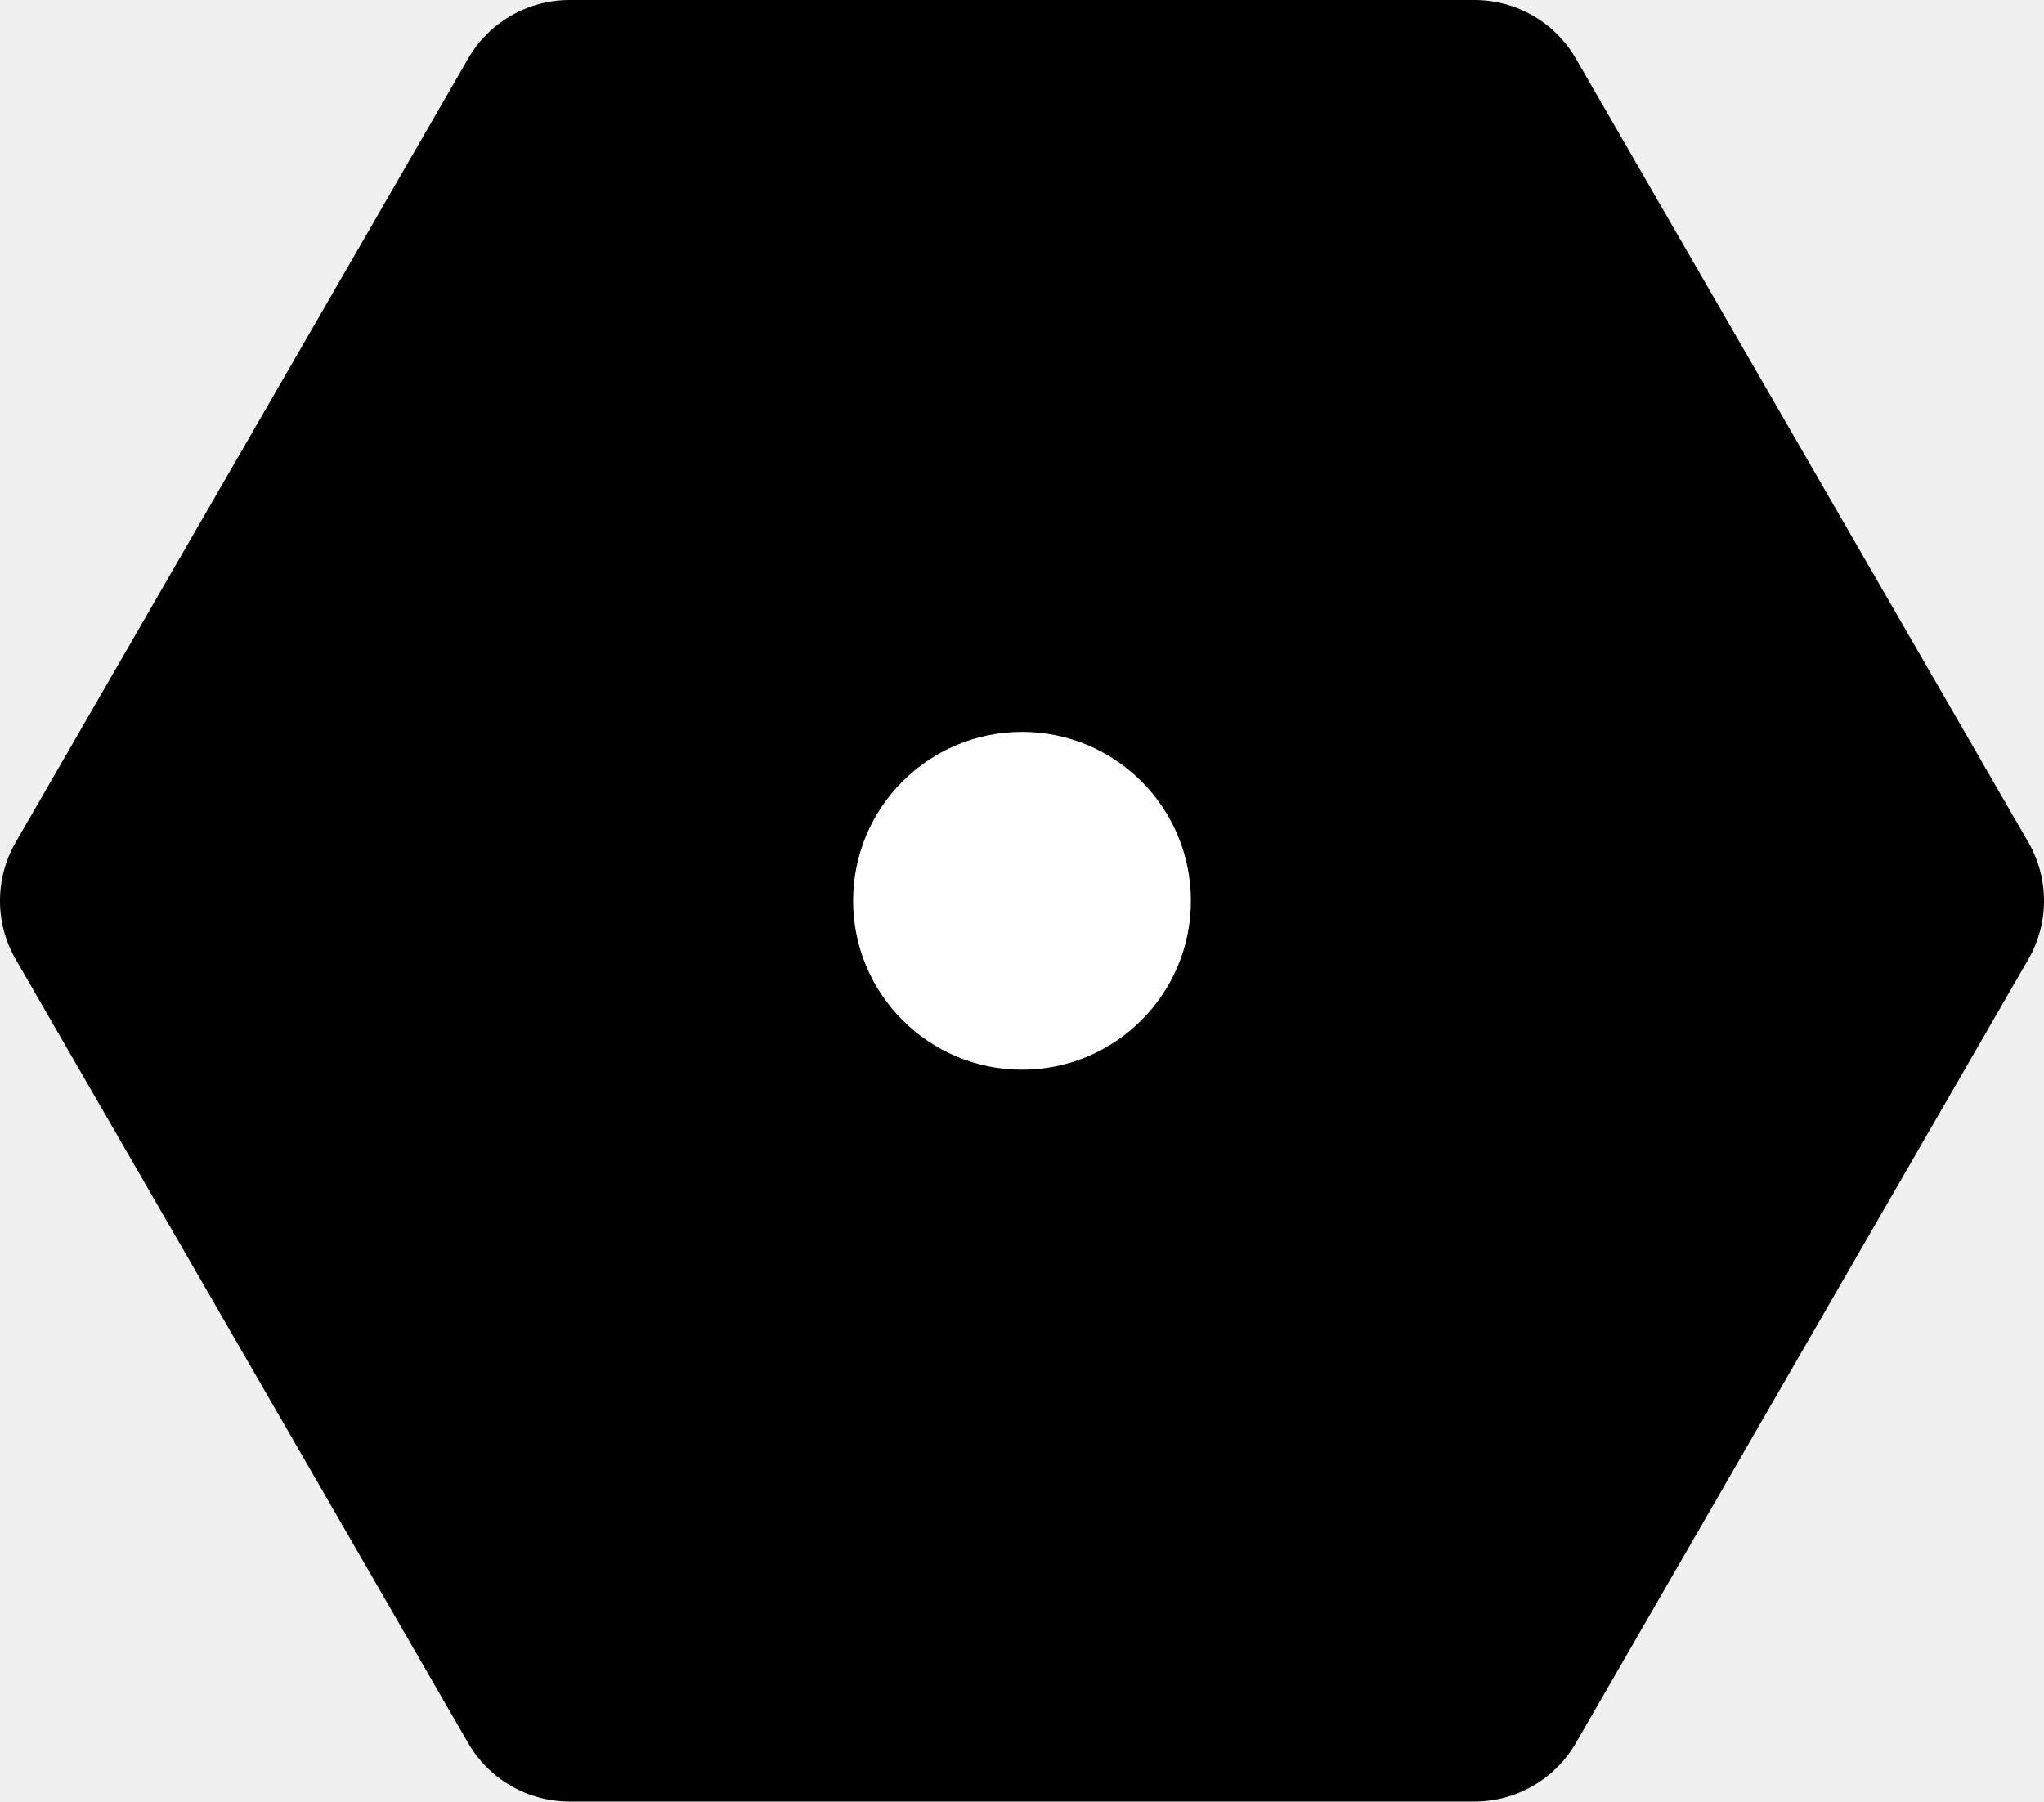
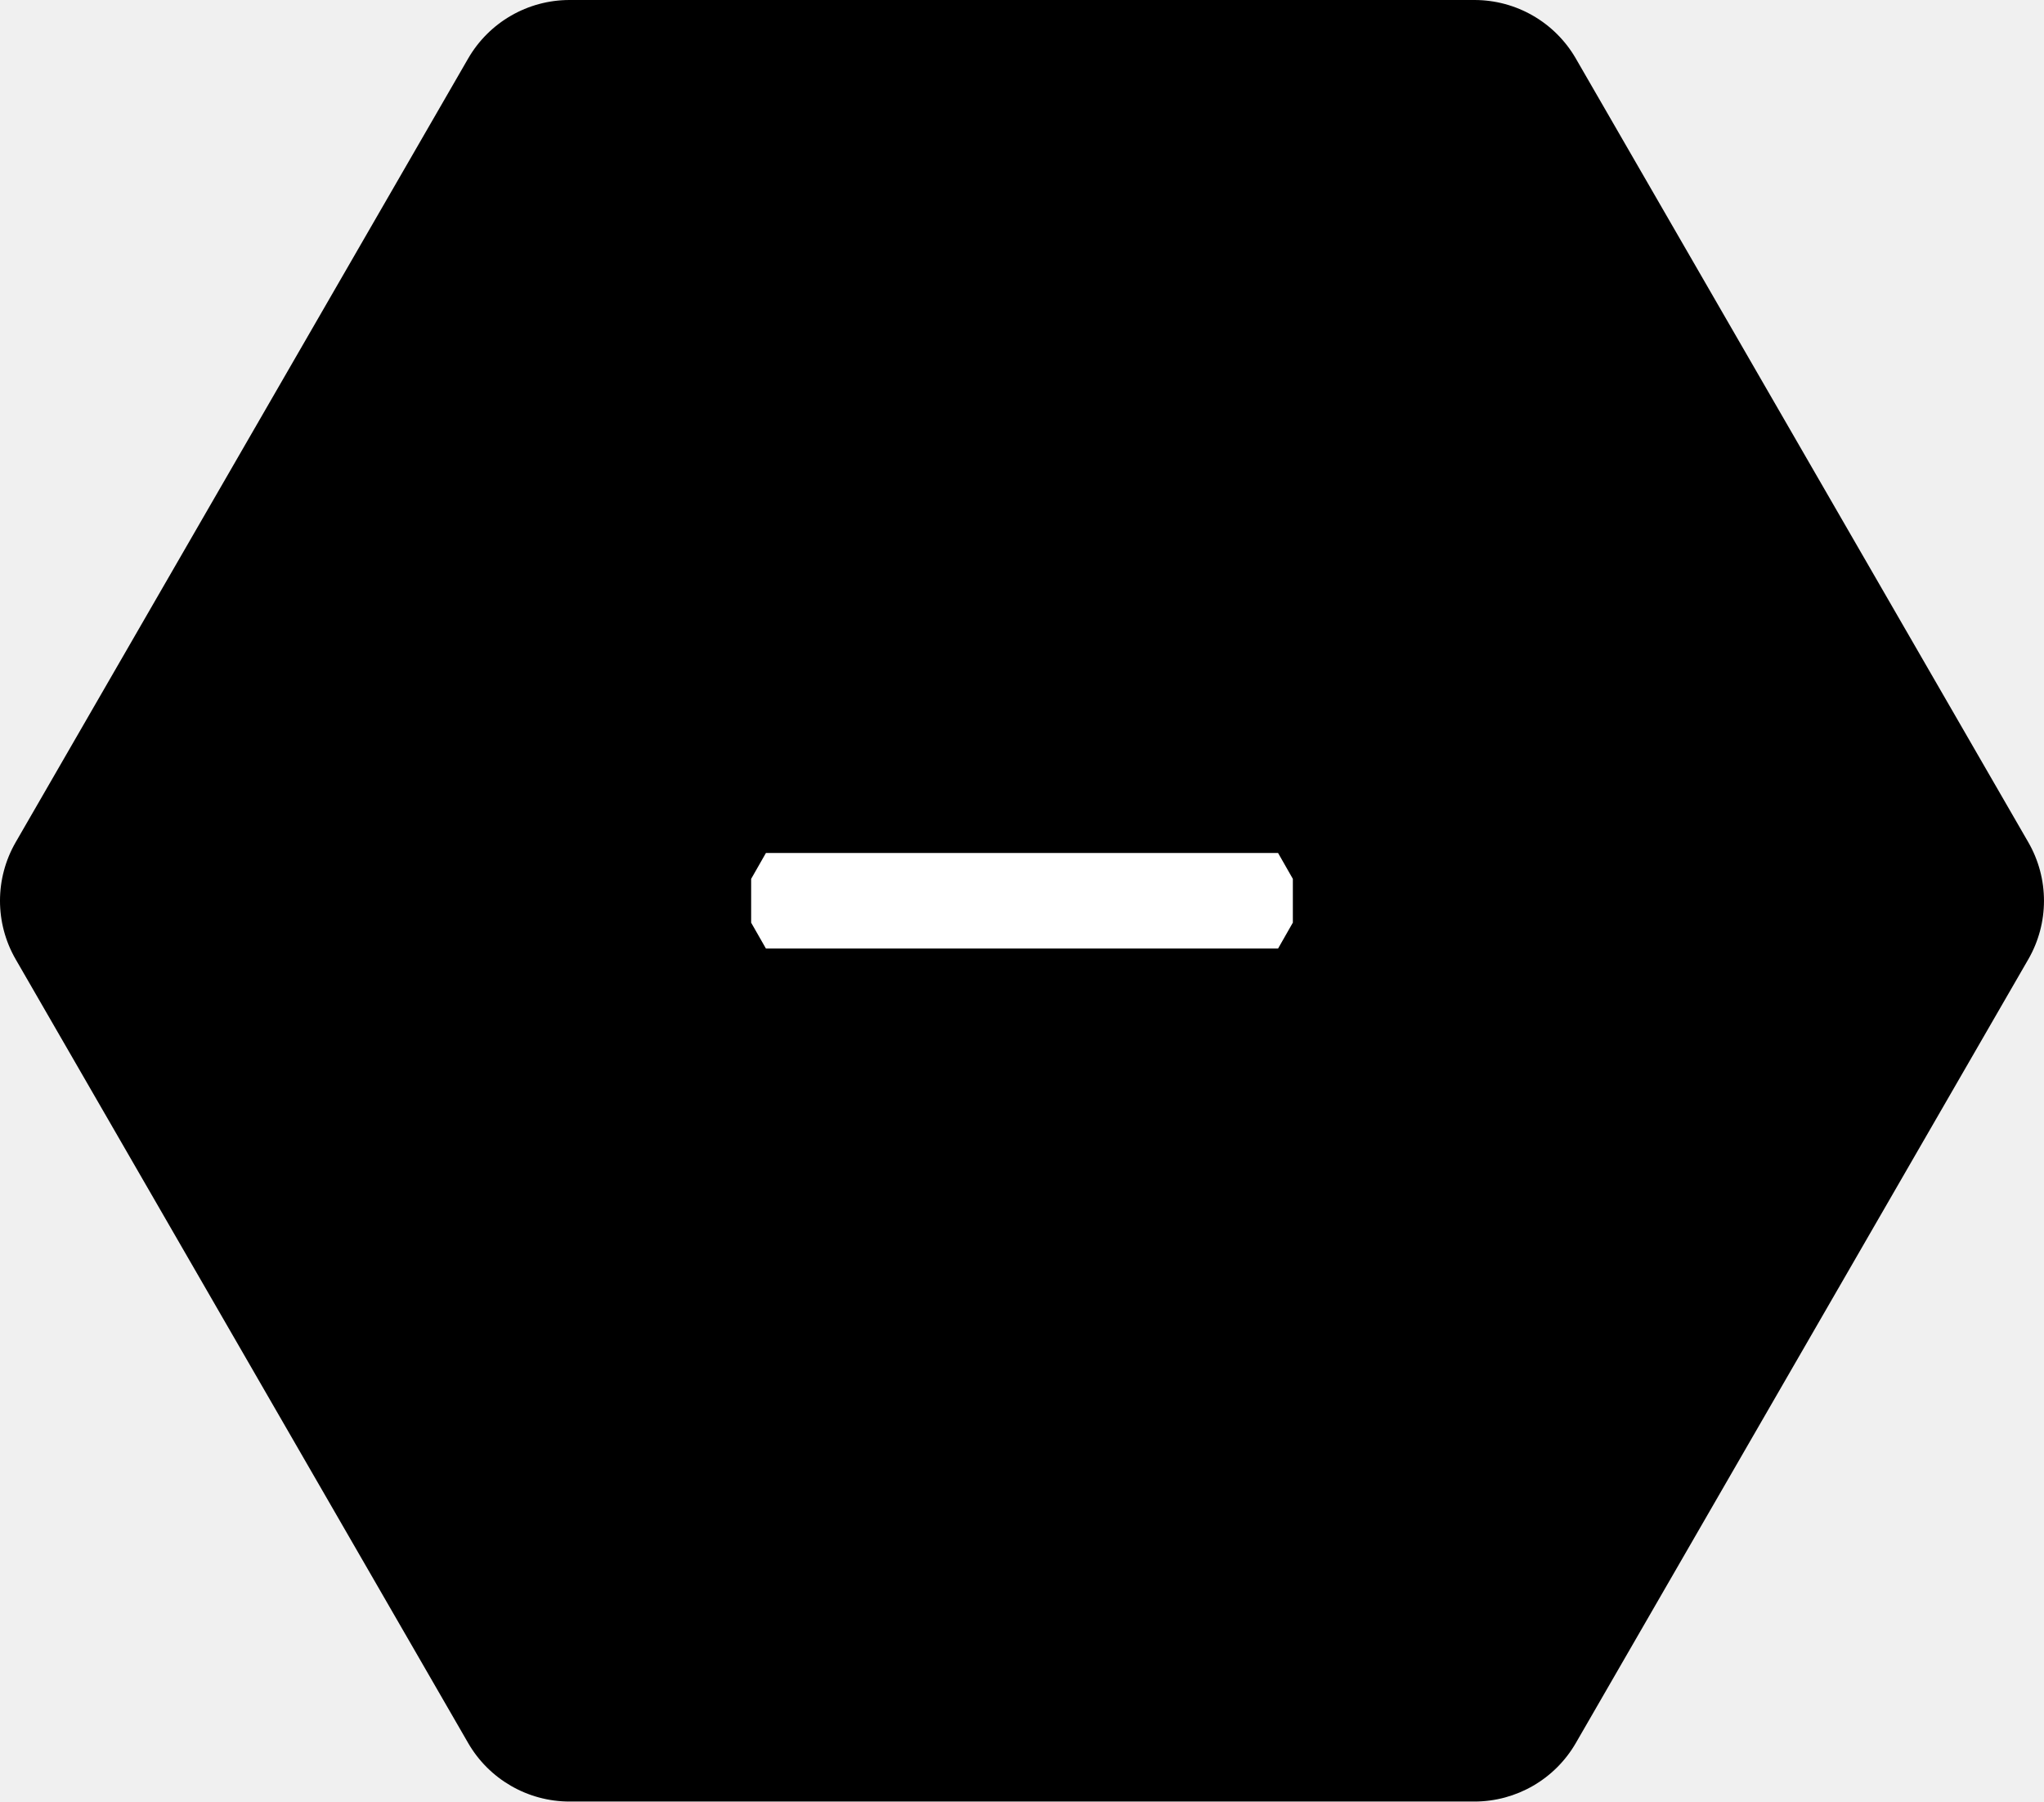
- <svg xmlns="http://www.w3.org/2000/svg" id="b" data-name="Layer 2" width="103.558" height="91.274" viewBox="0 0 103.558 91.274">
+ <svg xmlns="http://www.w3.org/2000/svg" id="b" data-name="Layer 2" width="103.559" height="91.274" viewBox="0 0 103.559 91.274">
  <defs>
    <style>
      .d, .e {
        stroke-width: 0px;
      }

      .e {
        fill: #fff;
      }
    </style>
  </defs>
  <g id="c" data-name="Layer 1">
    <g>
      <path class="d" d="m74.703,0H28.856c-2.12,0-4.078,1.131-5.138,2.966L.795,42.671c-1.06,1.836-1.06,4.097,0,5.933l22.923,39.704c1.06,1.836,3.018,2.966,5.138,2.966h45.846c2.12,0,4.078-1.131,5.138-2.966l22.923-39.704c1.06-1.836,1.06-4.097,0-5.933L79.84,2.966C78.781,1.131,76.822,0,74.703,0Z" />
-       <circle class="e" cx="51.779" cy="45.637" r="8.557" />
+       <polygon class="e" points="64.753 43.216 38.806 43.216 38.077 44.492 38.057 44.527 38.057 46.747 38.806 48.058 64.753 48.058 65.481 46.781 65.502 46.747 65.502 44.527 64.753 43.216" />
    </g>
  </g>
</svg>
